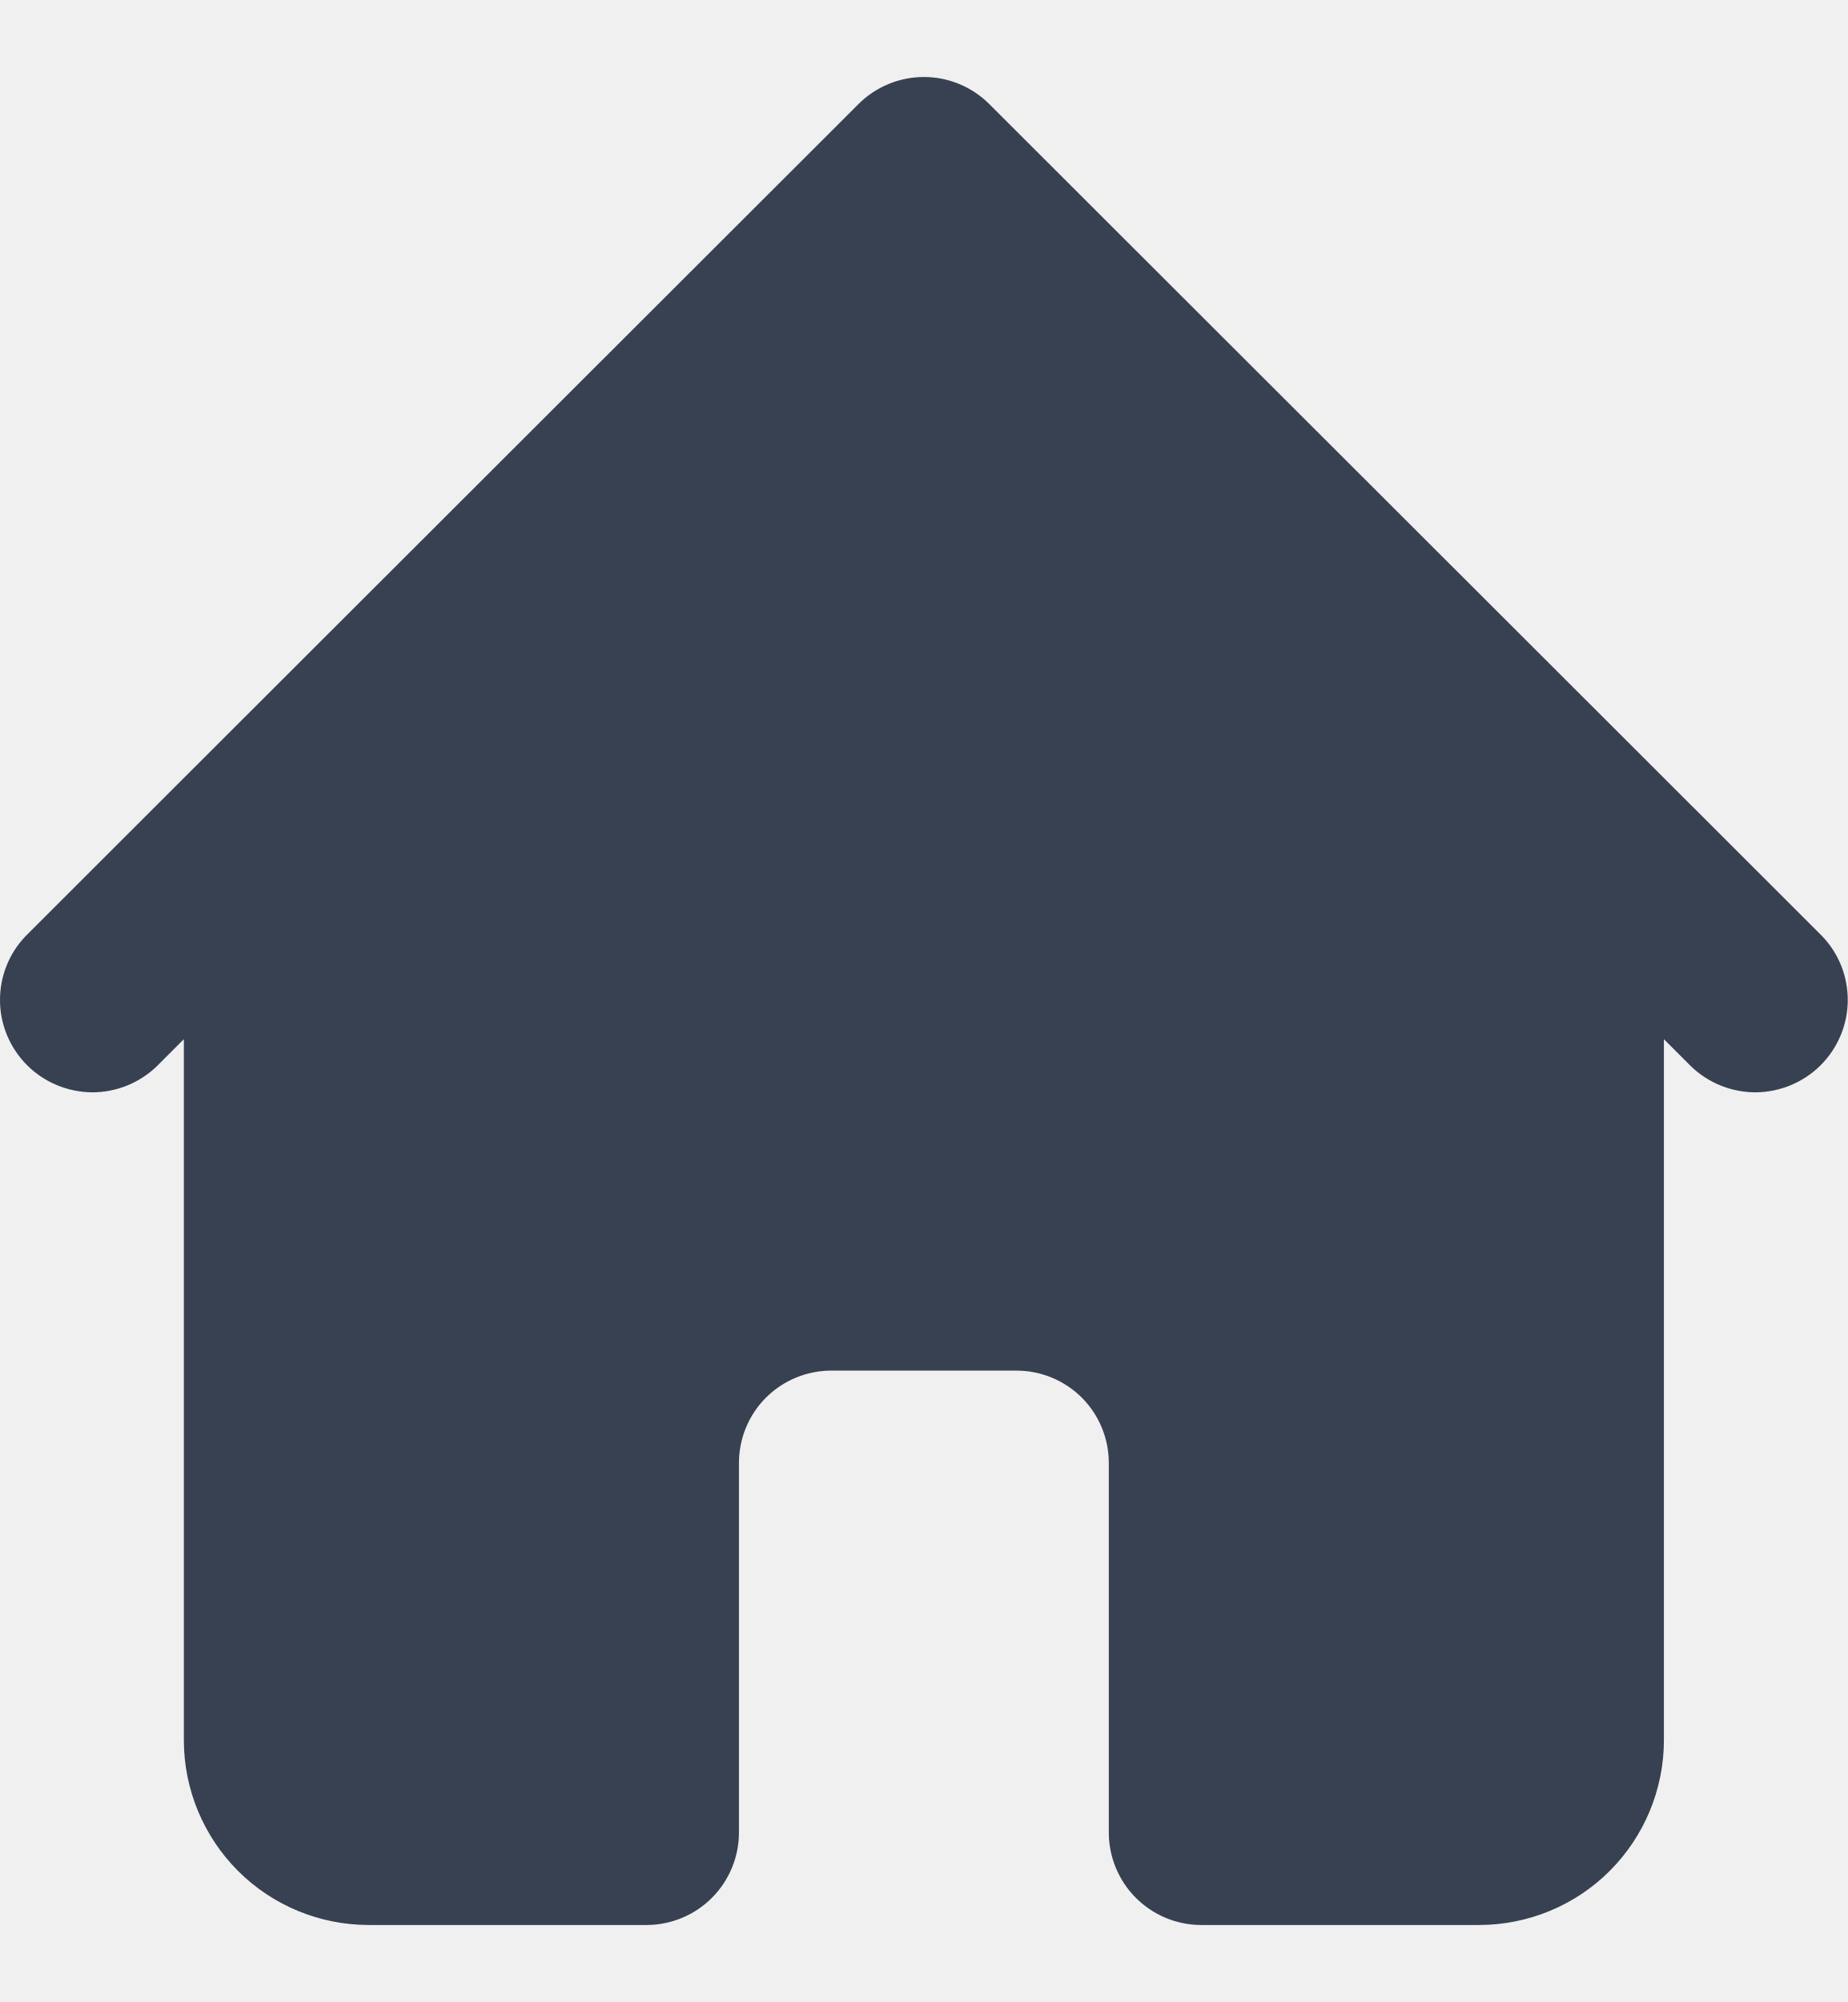
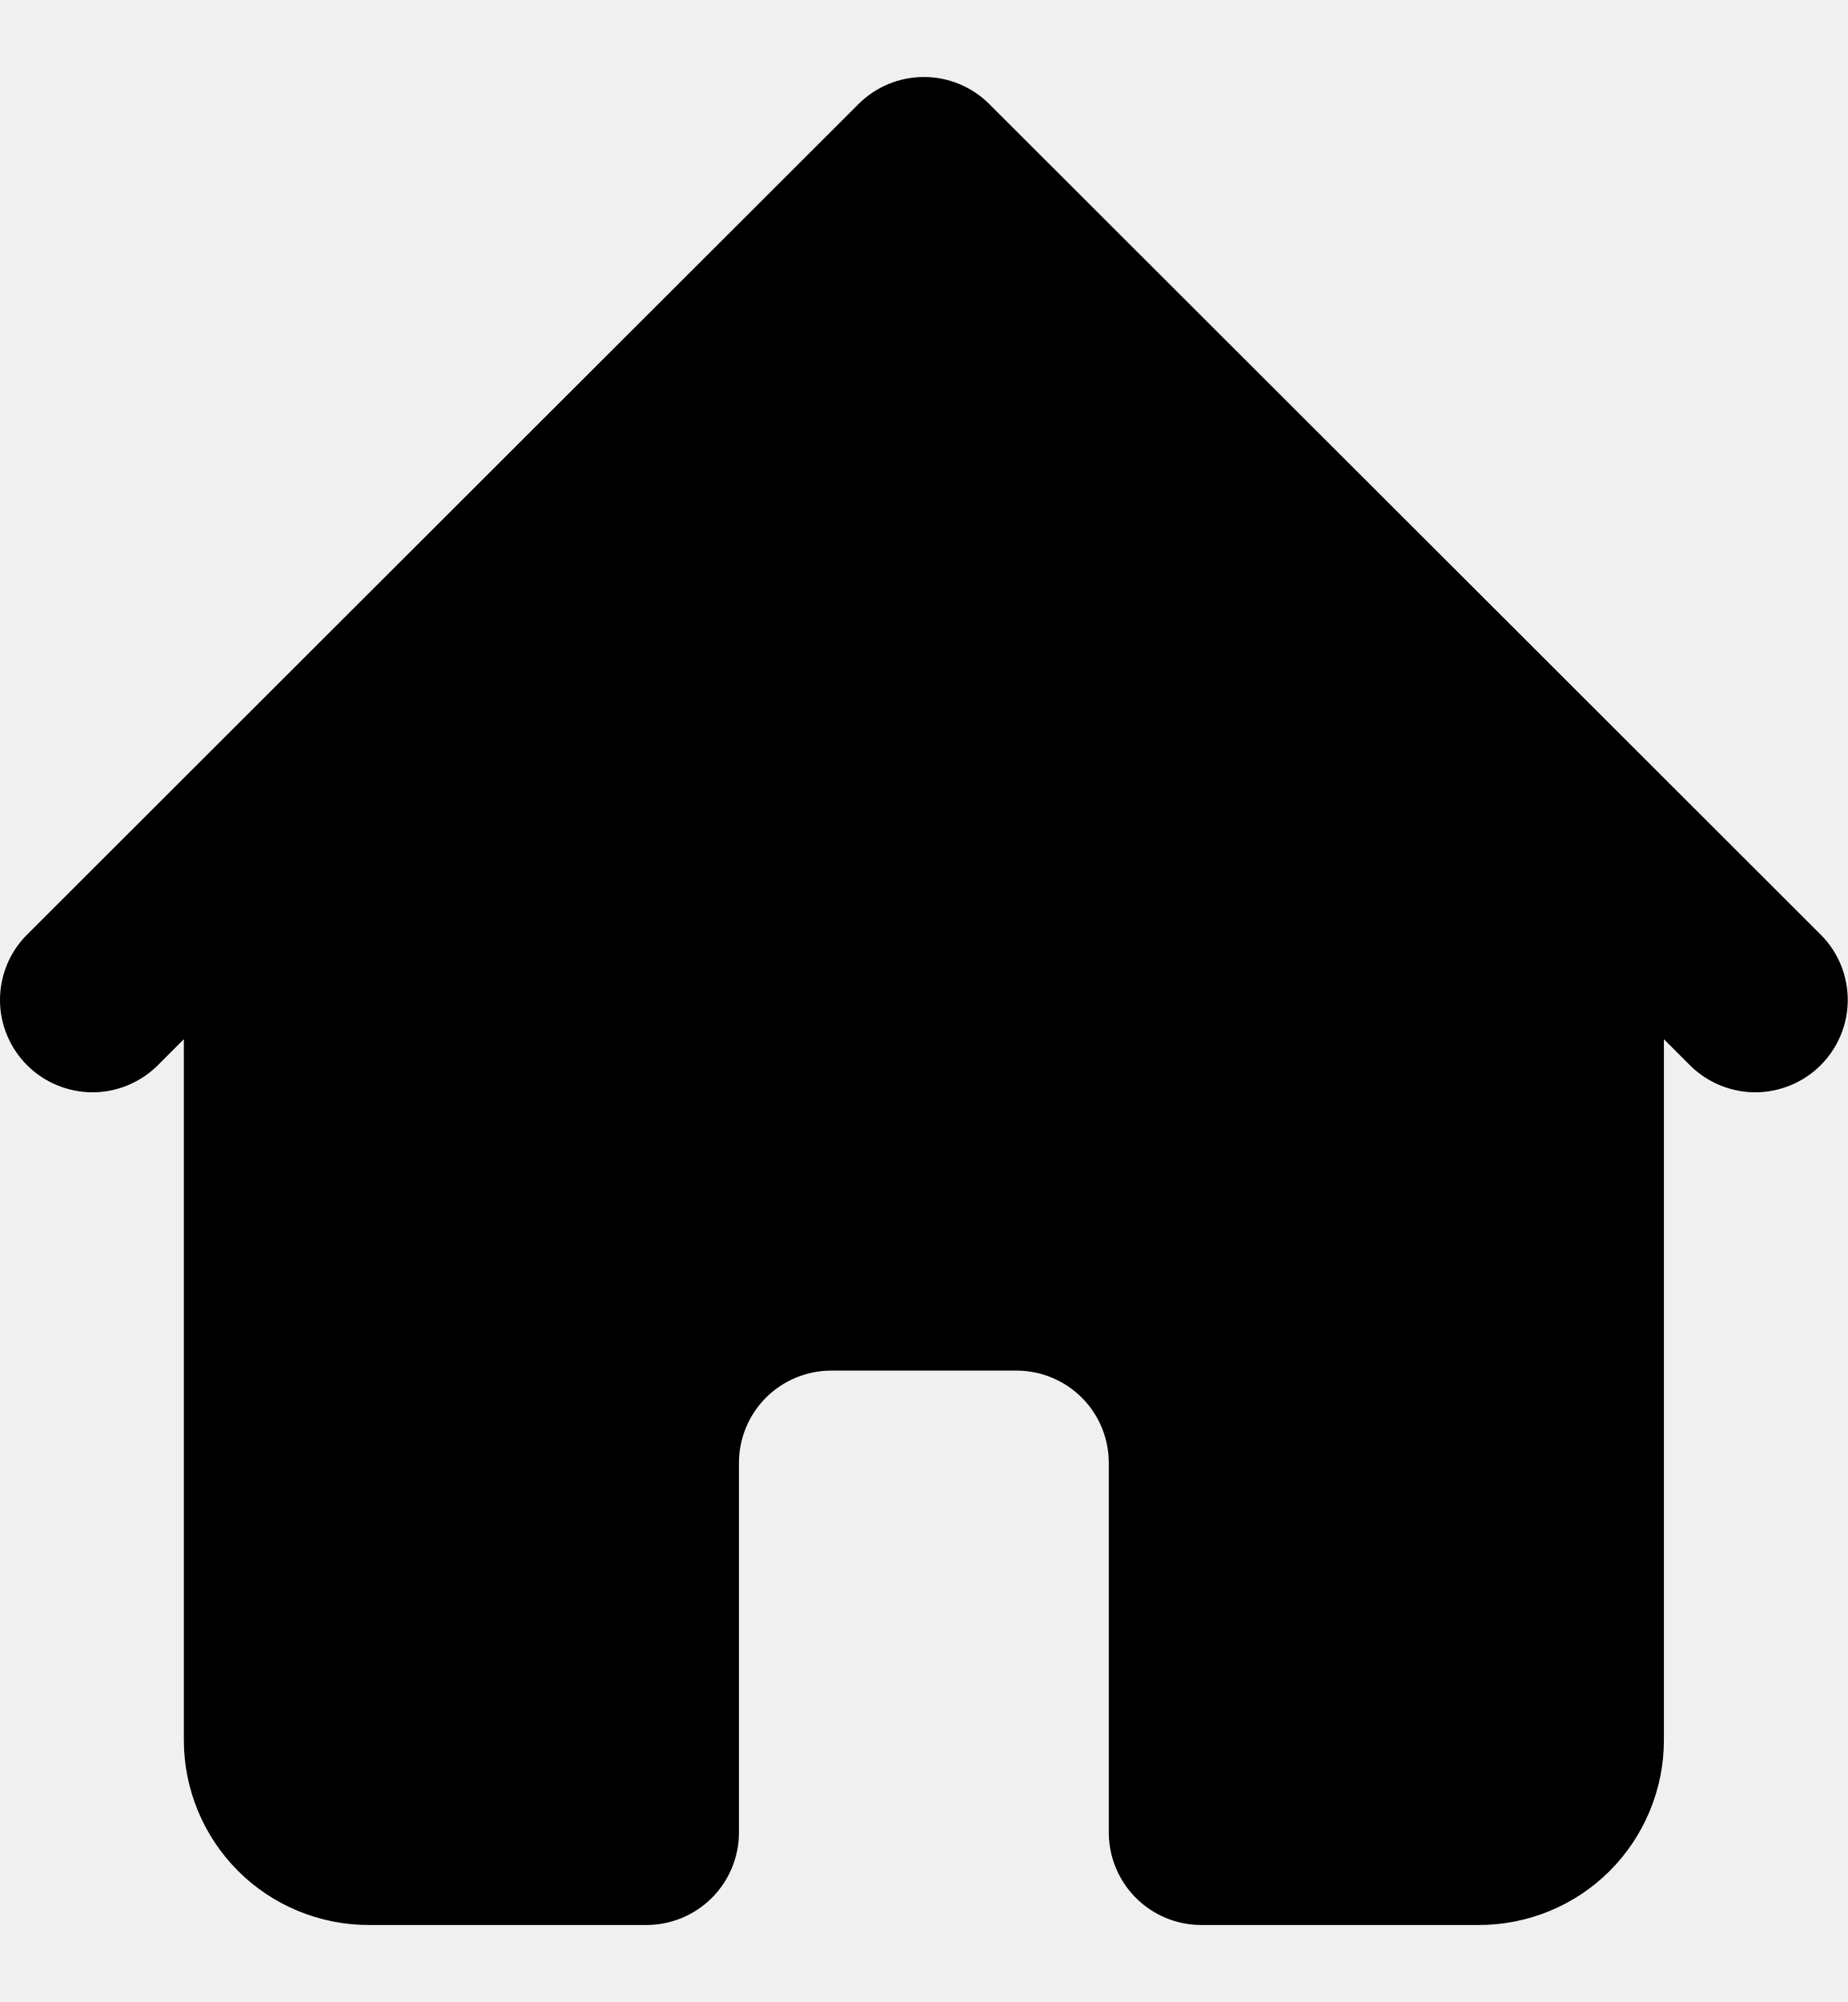
- <svg xmlns="http://www.w3.org/2000/svg" width="12" height="13" viewBox="0 0 12 13" fill="none">
+ <svg xmlns="http://www.w3.org/2000/svg" width="100%" viewBox="0 0 12 13" class="fill-current">
  <g id="home" clip-path="url(#clip0_9994_1240)">
-     <path id="Vector" d="M11.831 6.076L10.63 4.876L6.425 0.676C6.312 0.563 6.159 0.5 6 0.5C5.841 0.5 5.688 0.563 5.575 0.676L1.37 4.876L0.169 6.076C0.059 6.189 -0.001 6.34 2.27095e-05 6.498C0.001 6.655 0.065 6.806 0.176 6.917C0.287 7.028 0.438 7.091 0.596 7.093C0.753 7.094 0.905 7.033 1.018 6.924L1.194 6.748V11.3C1.194 11.618 1.321 11.924 1.546 12.149C1.771 12.374 2.077 12.5 2.396 12.5H4.198C4.357 12.5 4.51 12.437 4.623 12.324C4.735 12.212 4.799 12.059 4.799 11.9V9.5C4.799 9.341 4.862 9.188 4.974 9.076C5.087 8.963 5.24 8.9 5.399 8.9H6.601C6.76 8.9 6.913 8.963 7.026 9.076C7.138 9.188 7.201 9.341 7.201 9.5V11.9C7.201 12.059 7.265 12.212 7.377 12.324C7.49 12.437 7.643 12.5 7.802 12.5H9.604C9.923 12.5 10.229 12.374 10.454 12.149C10.679 11.924 10.806 11.618 10.806 11.3V6.748L10.982 6.924C11.095 7.033 11.247 7.094 11.405 7.093C11.562 7.091 11.713 7.028 11.824 6.917C11.935 6.806 11.999 6.655 12 6.498C12.001 6.34 11.941 6.189 11.831 6.076Z" fill="#374151" />
+     <path id="Vector" d="M11.831 6.076L10.63 4.876L6.425 0.676C6.312 0.563 6.159 0.5 6 0.5C5.841 0.5 5.688 0.563 5.575 0.676L1.37 4.876L0.169 6.076C0.059 6.189 -0.001 6.34 2.27095e-05 6.498C0.001 6.655 0.065 6.806 0.176 6.917C0.287 7.028 0.438 7.091 0.596 7.093C0.753 7.094 0.905 7.033 1.018 6.924L1.194 6.748V11.3C1.194 11.618 1.321 11.924 1.546 12.149C1.771 12.374 2.077 12.5 2.396 12.5H4.198C4.357 12.5 4.51 12.437 4.623 12.324C4.735 12.212 4.799 12.059 4.799 11.9V9.5C4.799 9.341 4.862 9.188 4.974 9.076C5.087 8.963 5.24 8.9 5.399 8.9H6.601C6.76 8.9 6.913 8.963 7.026 9.076C7.138 9.188 7.201 9.341 7.201 9.5V11.9C7.201 12.059 7.265 12.212 7.377 12.324C7.49 12.437 7.643 12.5 7.802 12.5H9.604C9.923 12.5 10.229 12.374 10.454 12.149C10.679 11.924 10.806 11.618 10.806 11.3V6.748L10.982 6.924C11.095 7.033 11.247 7.094 11.405 7.093C11.562 7.091 11.713 7.028 11.824 6.917C11.935 6.806 11.999 6.655 12 6.498C12.001 6.34 11.941 6.189 11.831 6.076Z" fill="fill-current" />
  </g>
  <defs>
    <clipPath id="clip0_9994_1240">
      <rect width="12" height="12" fill="white" transform="translate(0 0.5)" />
    </clipPath>
  </defs>
</svg>
